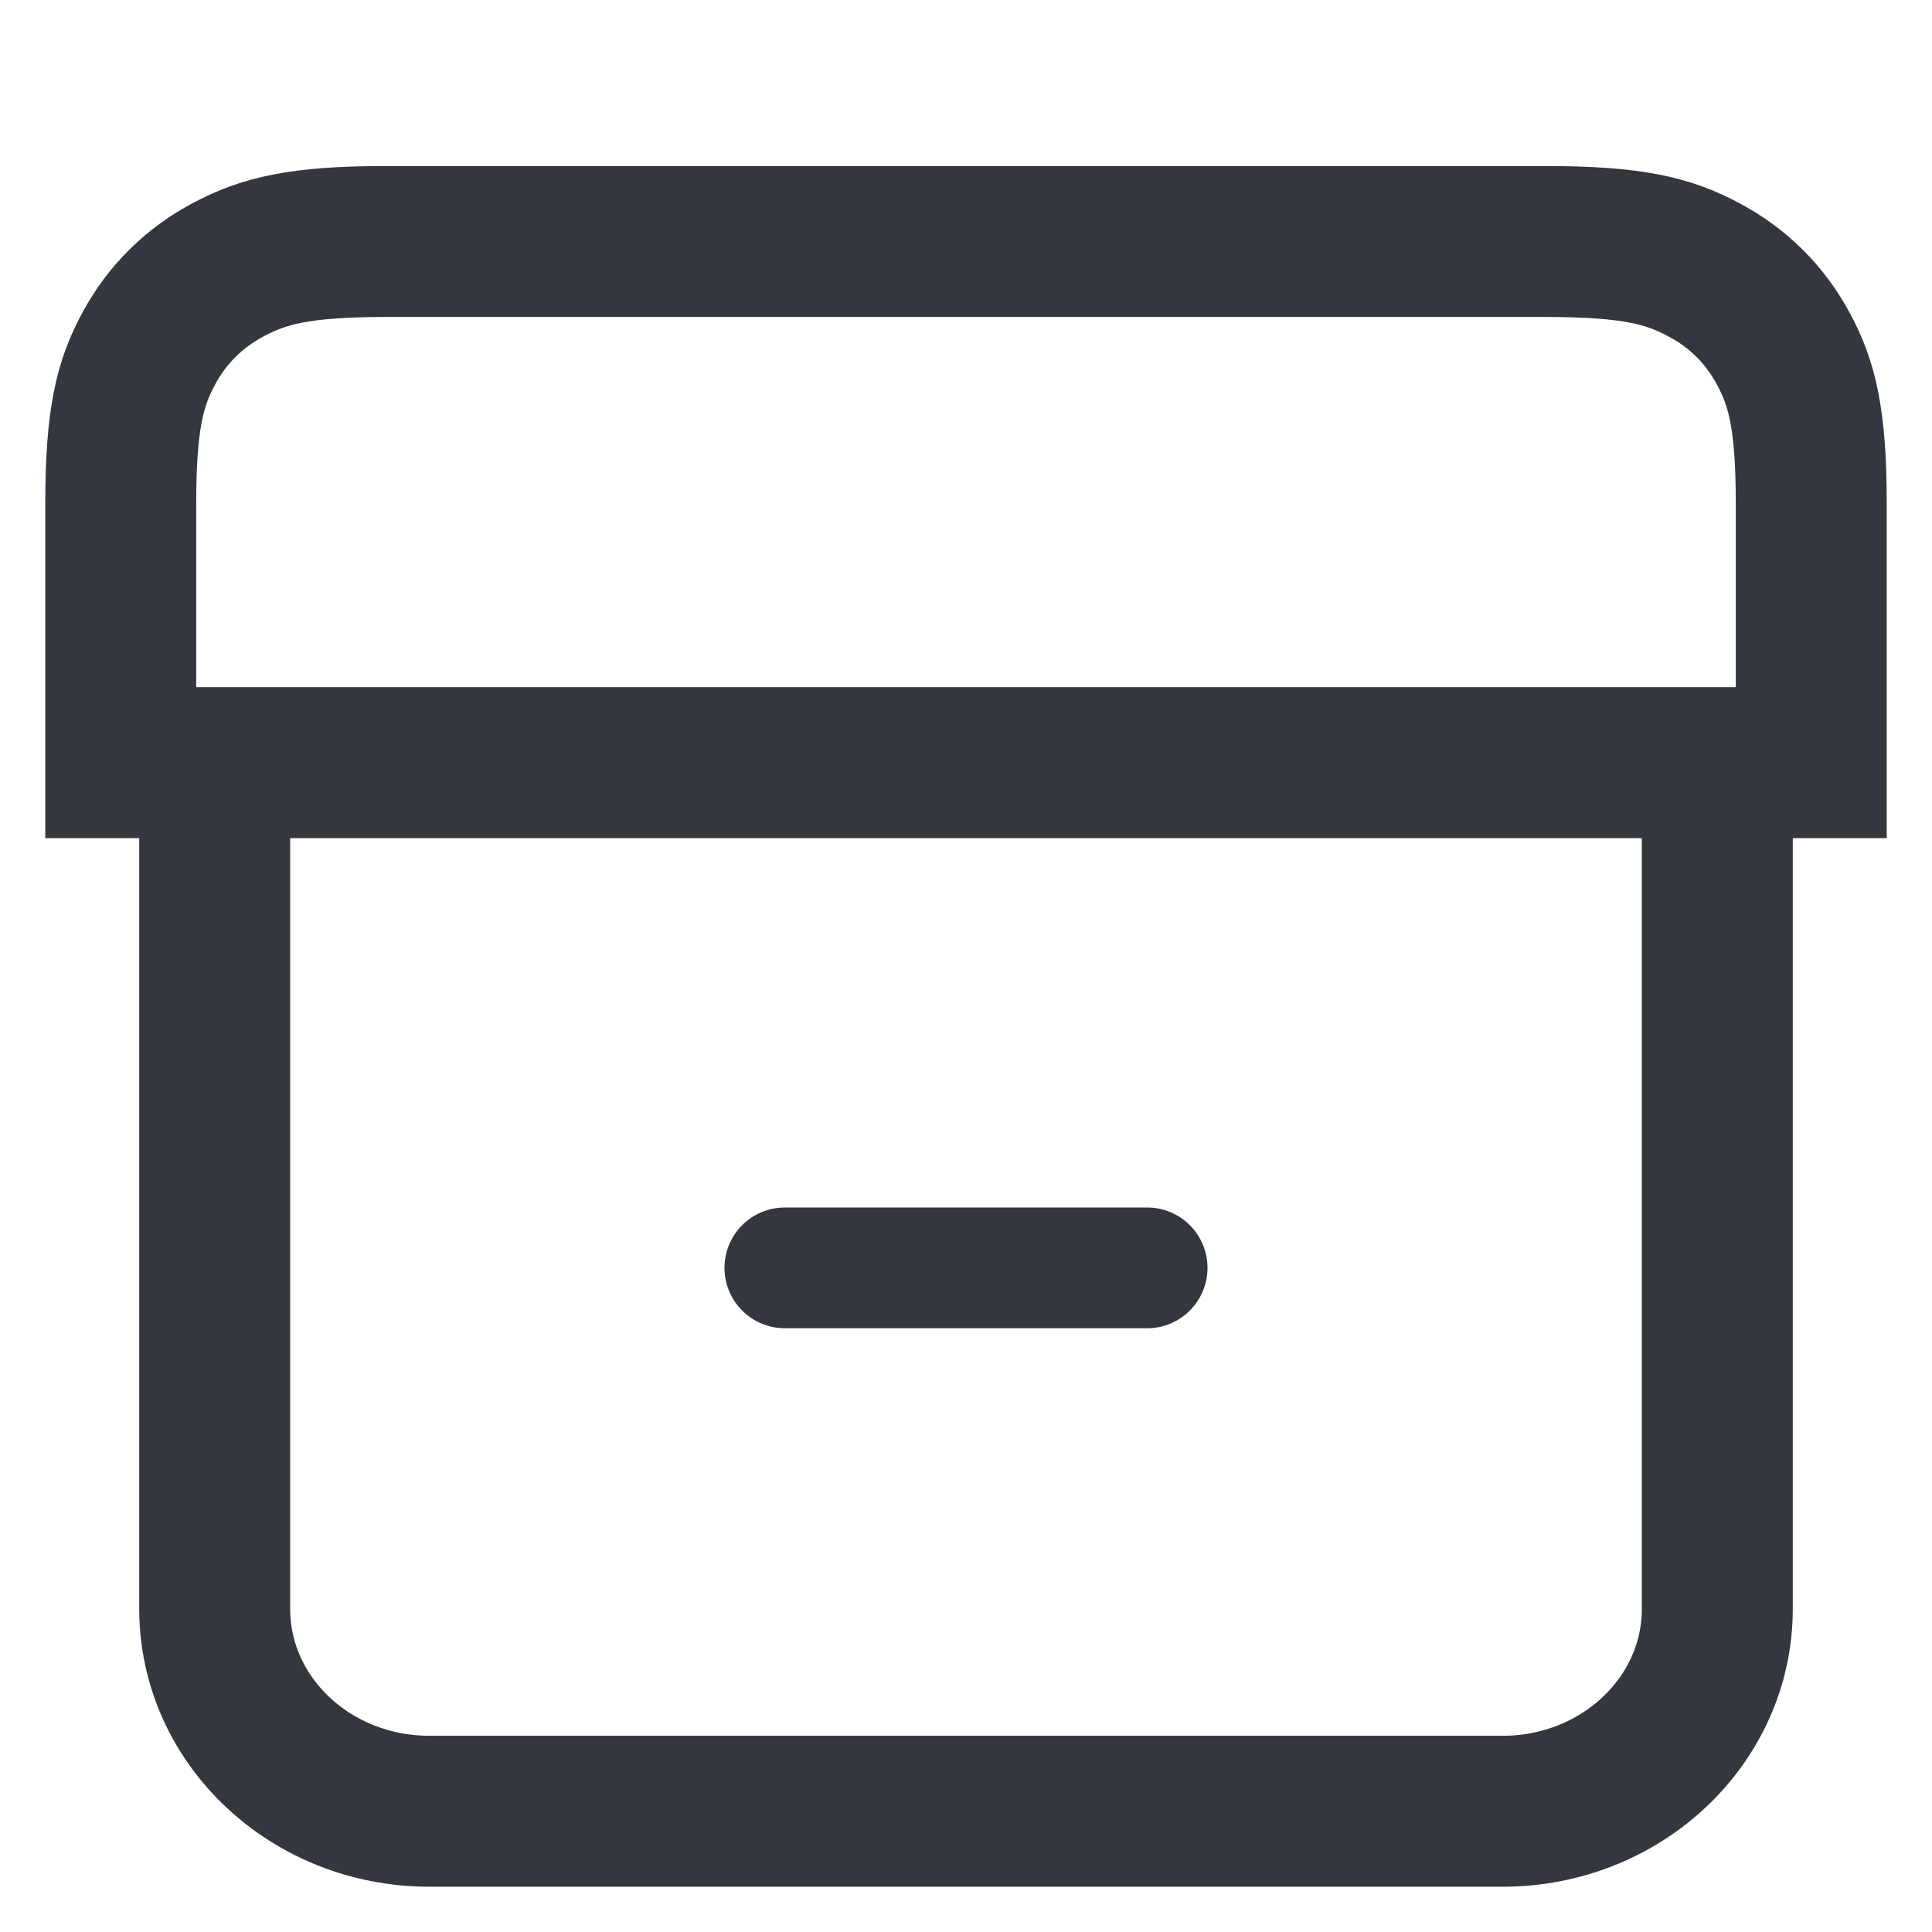
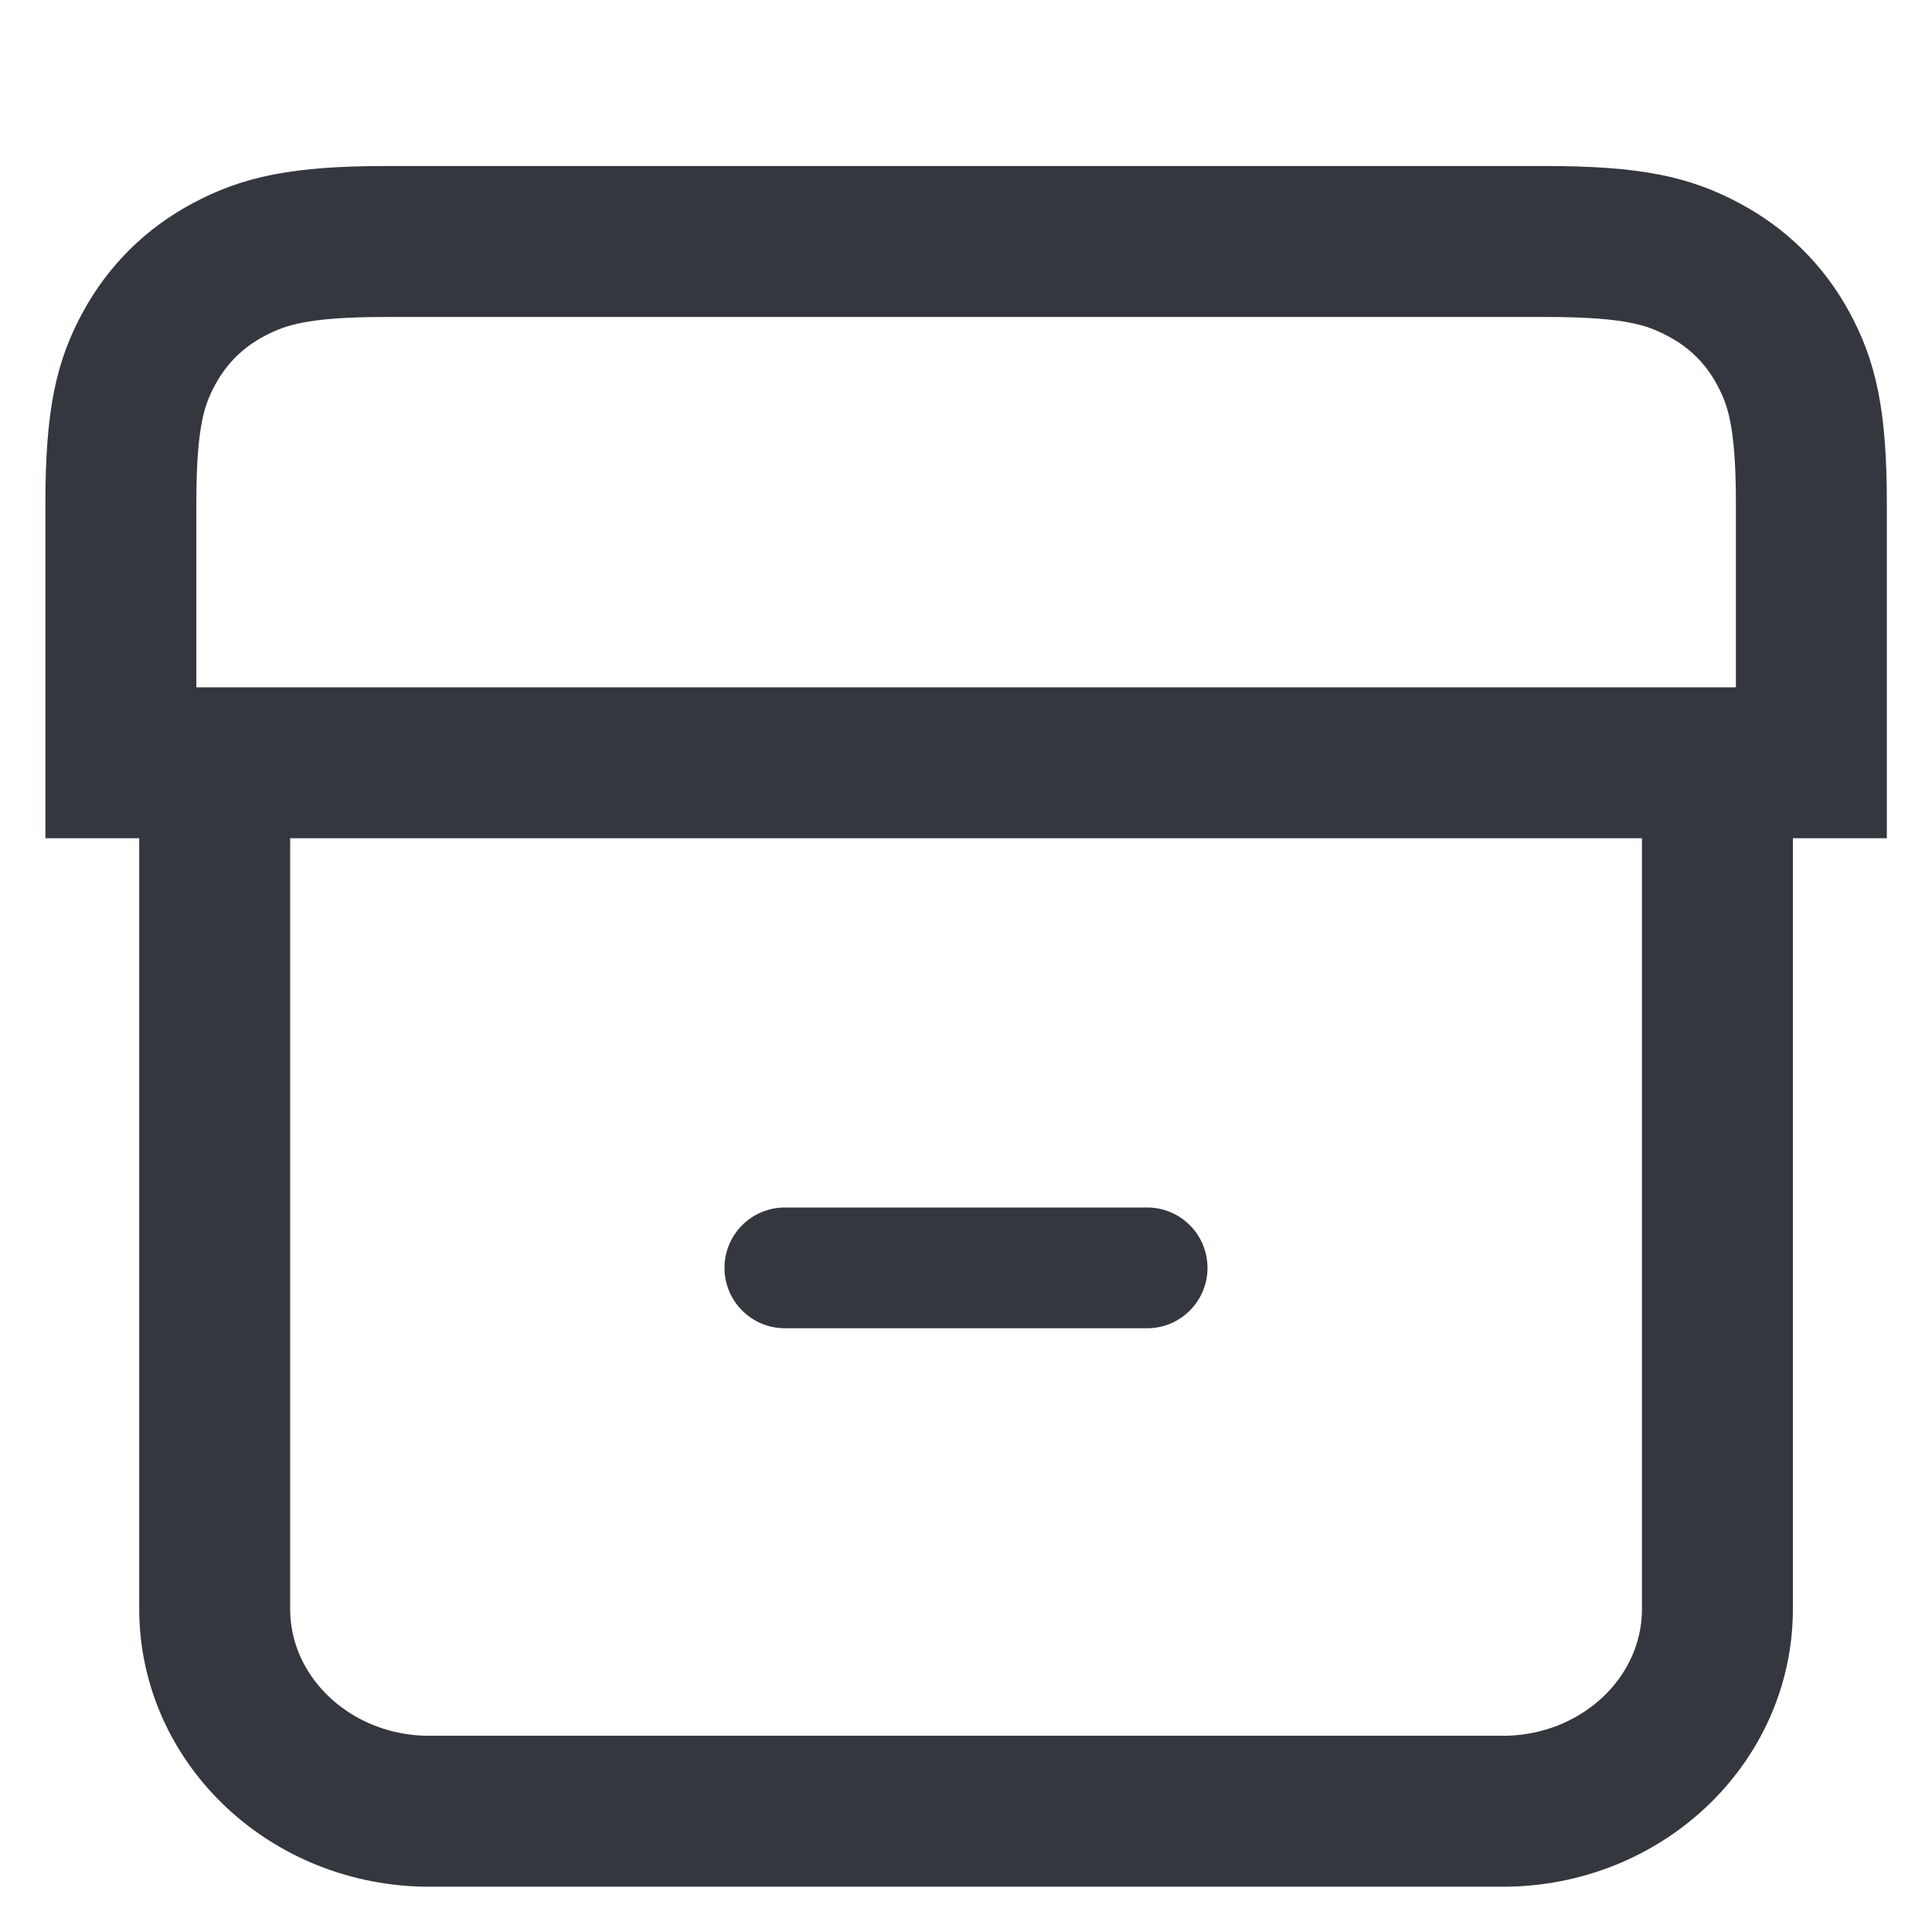
- <svg xmlns="http://www.w3.org/2000/svg" width="16" height="16" viewBox="0 0 16 16" fill="none">
-   <path d="M1.778 6.062V13.324C1.778 14.25 2.574 15 3.556 15H12.444C13.426 15 14.222 14.25 14.222 13.324V6.062" stroke="#34373D" stroke-width="1.25" />
-   <path fill-rule="evenodd" clip-rule="evenodd" d="M3.196 2H12.804C13.527 2 13.82 2.08 14.105 2.231C14.39 2.381 14.614 2.602 14.766 2.883C14.919 3.165 15 3.453 15 4.166V6.316H1L1 4.166C1 3.453 1.081 3.165 1.234 2.883C1.386 2.602 1.61 2.381 1.895 2.231C2.18 2.08 2.473 2 3.196 2Z" stroke="#34373D" stroke-width="1.25" />
-   <rect x="6" y="10" width="4" height="1" rx="0.5" fill="#34373D" />
+ <svg xmlns="http://www.w3.org/2000/svg" fill="none" height="22" viewBox="0 0 16 16" width="22">
+   <path d="m1.778 6.062v7.262c0 .925.796 1.676 1.778 1.676h8.889c.982 0 1.778-.75 1.778-1.676v-7.262" stroke="#34373d" stroke-width="1.25" />
+   <path clip-rule="evenodd" d="m3.196 2h9.609c.723 0 1.015.08 1.3.231.285.15.509.371.662.653.152.281.234.57.234 1.283v2.15h-14v-2.15c0-.713.081-1.002.234-1.283s.376-.502.662-.653.578-.231 1.3-.231z" fill-rule="evenodd" stroke="#34373d" stroke-width="1.25" />
+   <rect fill="#34373d" height="1" rx=".5" width="4" x="6" y="10" />
</svg>
